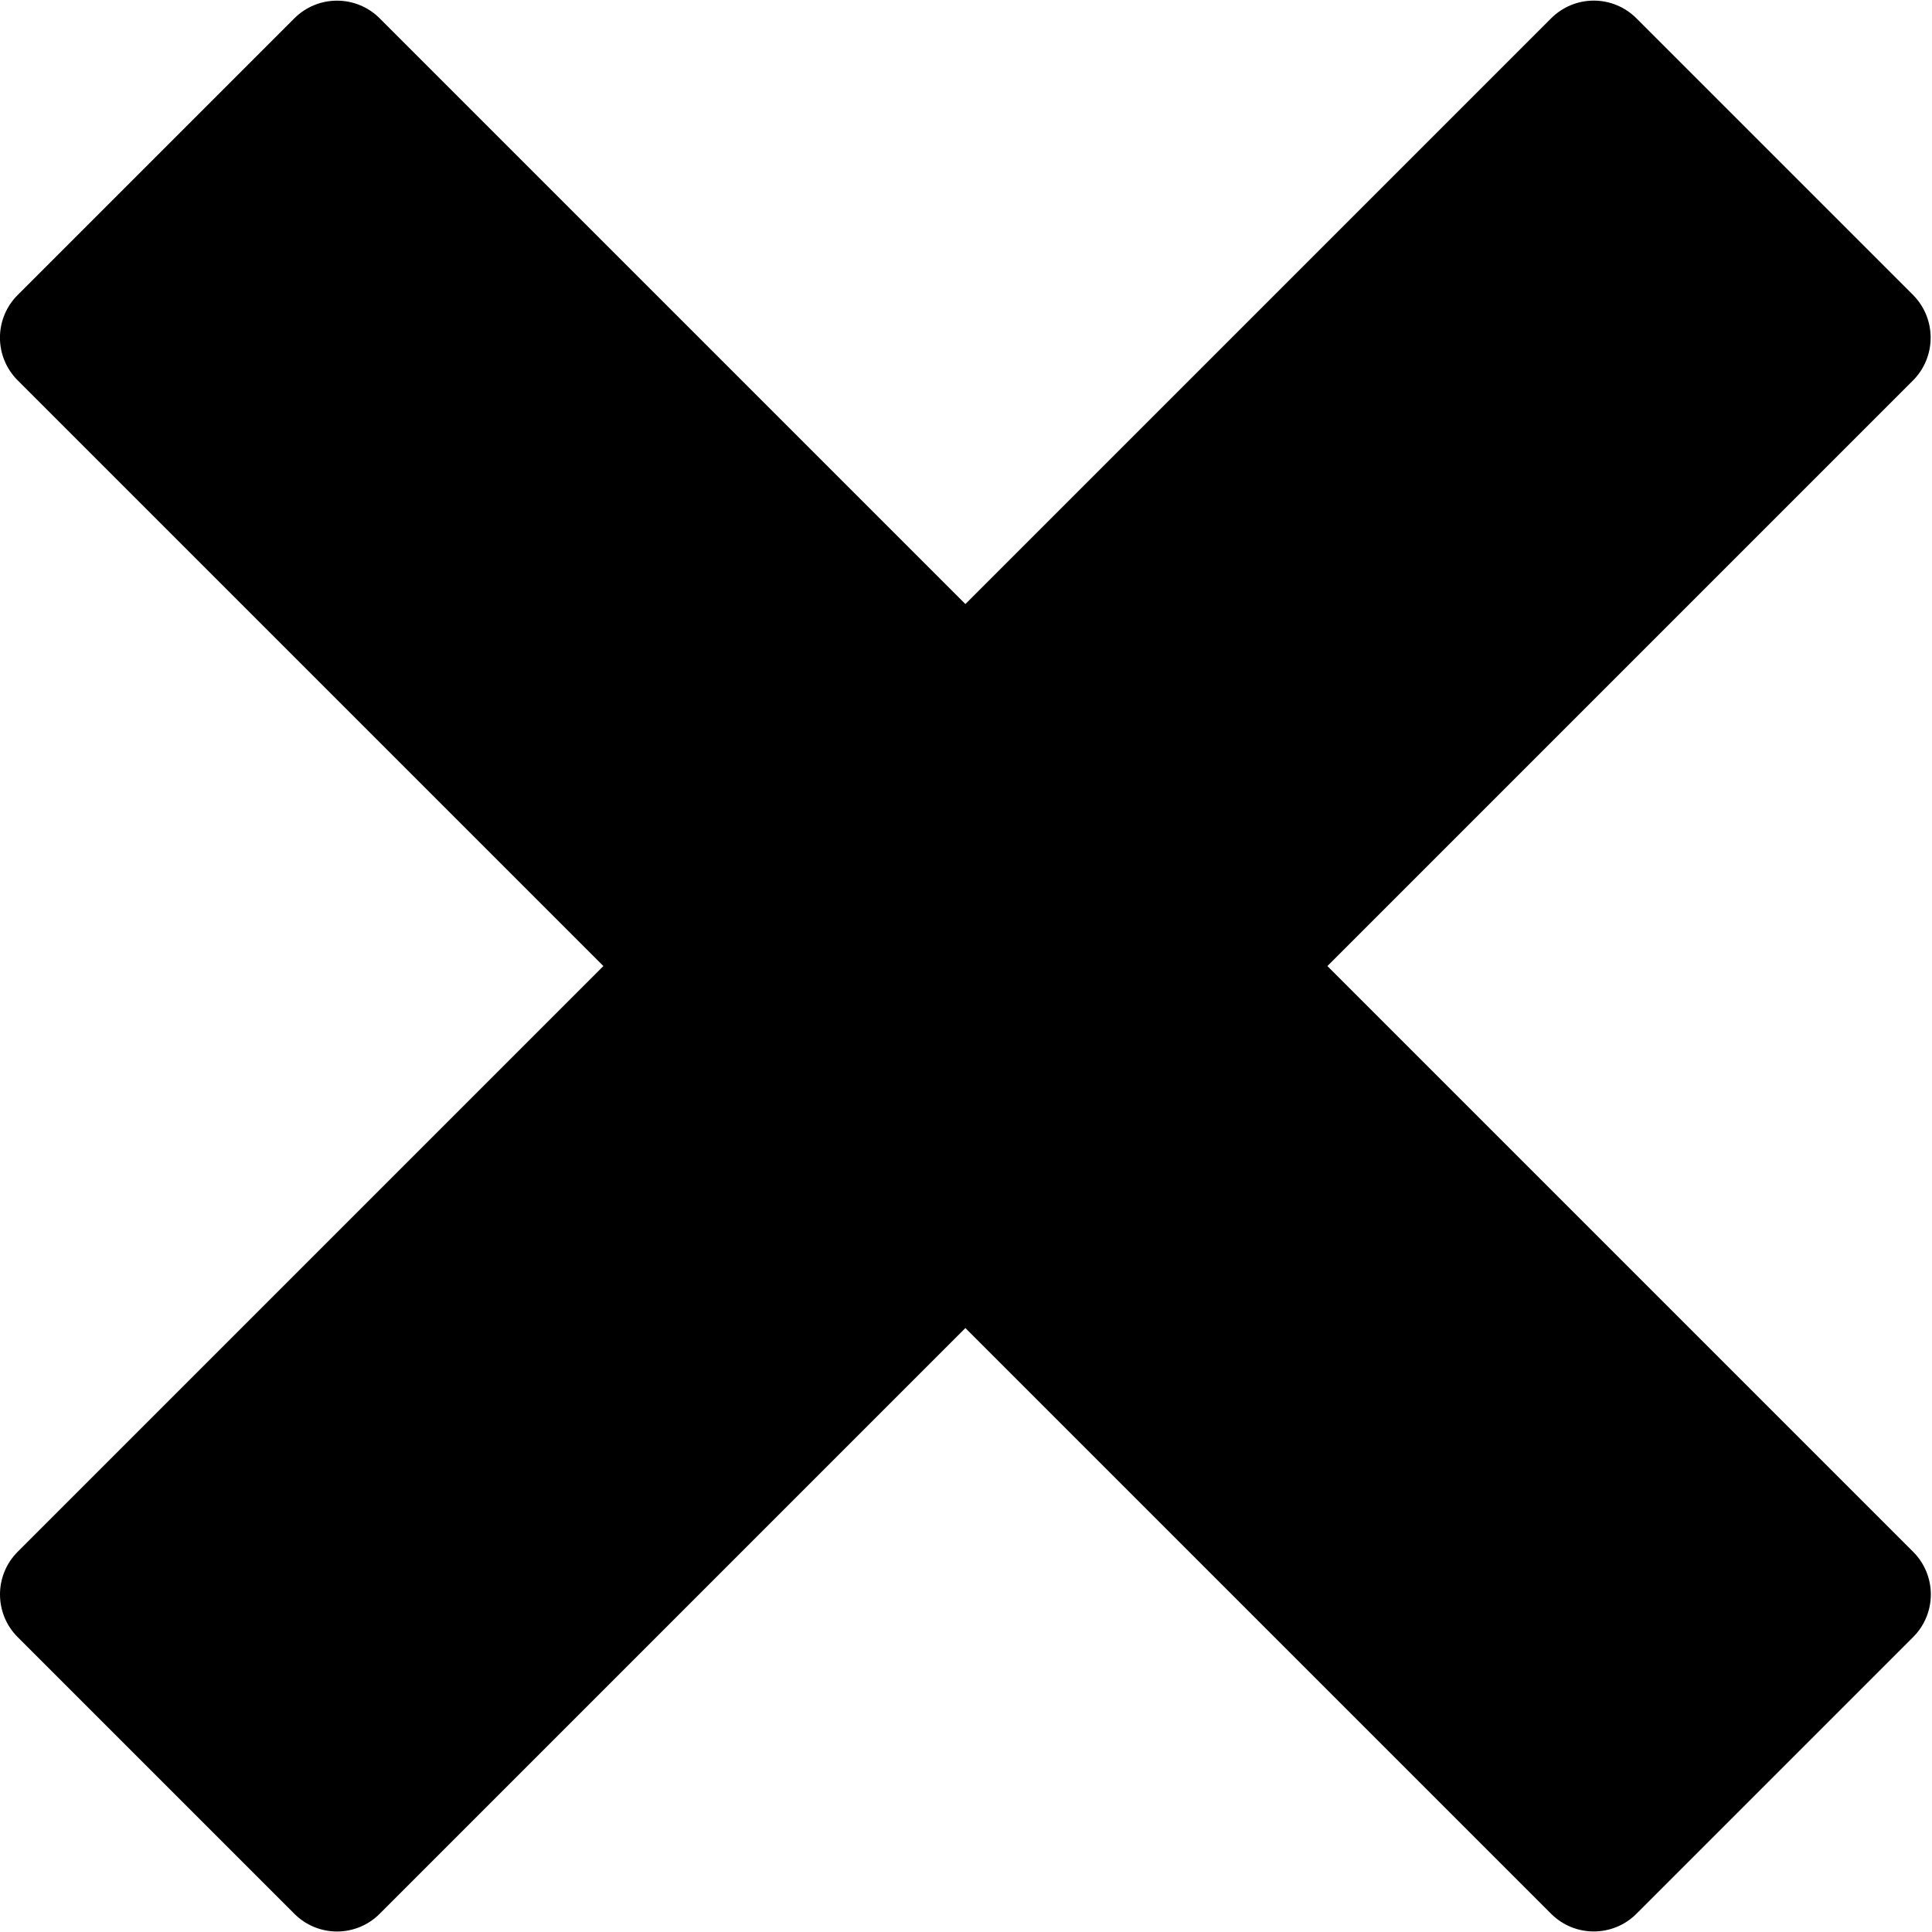
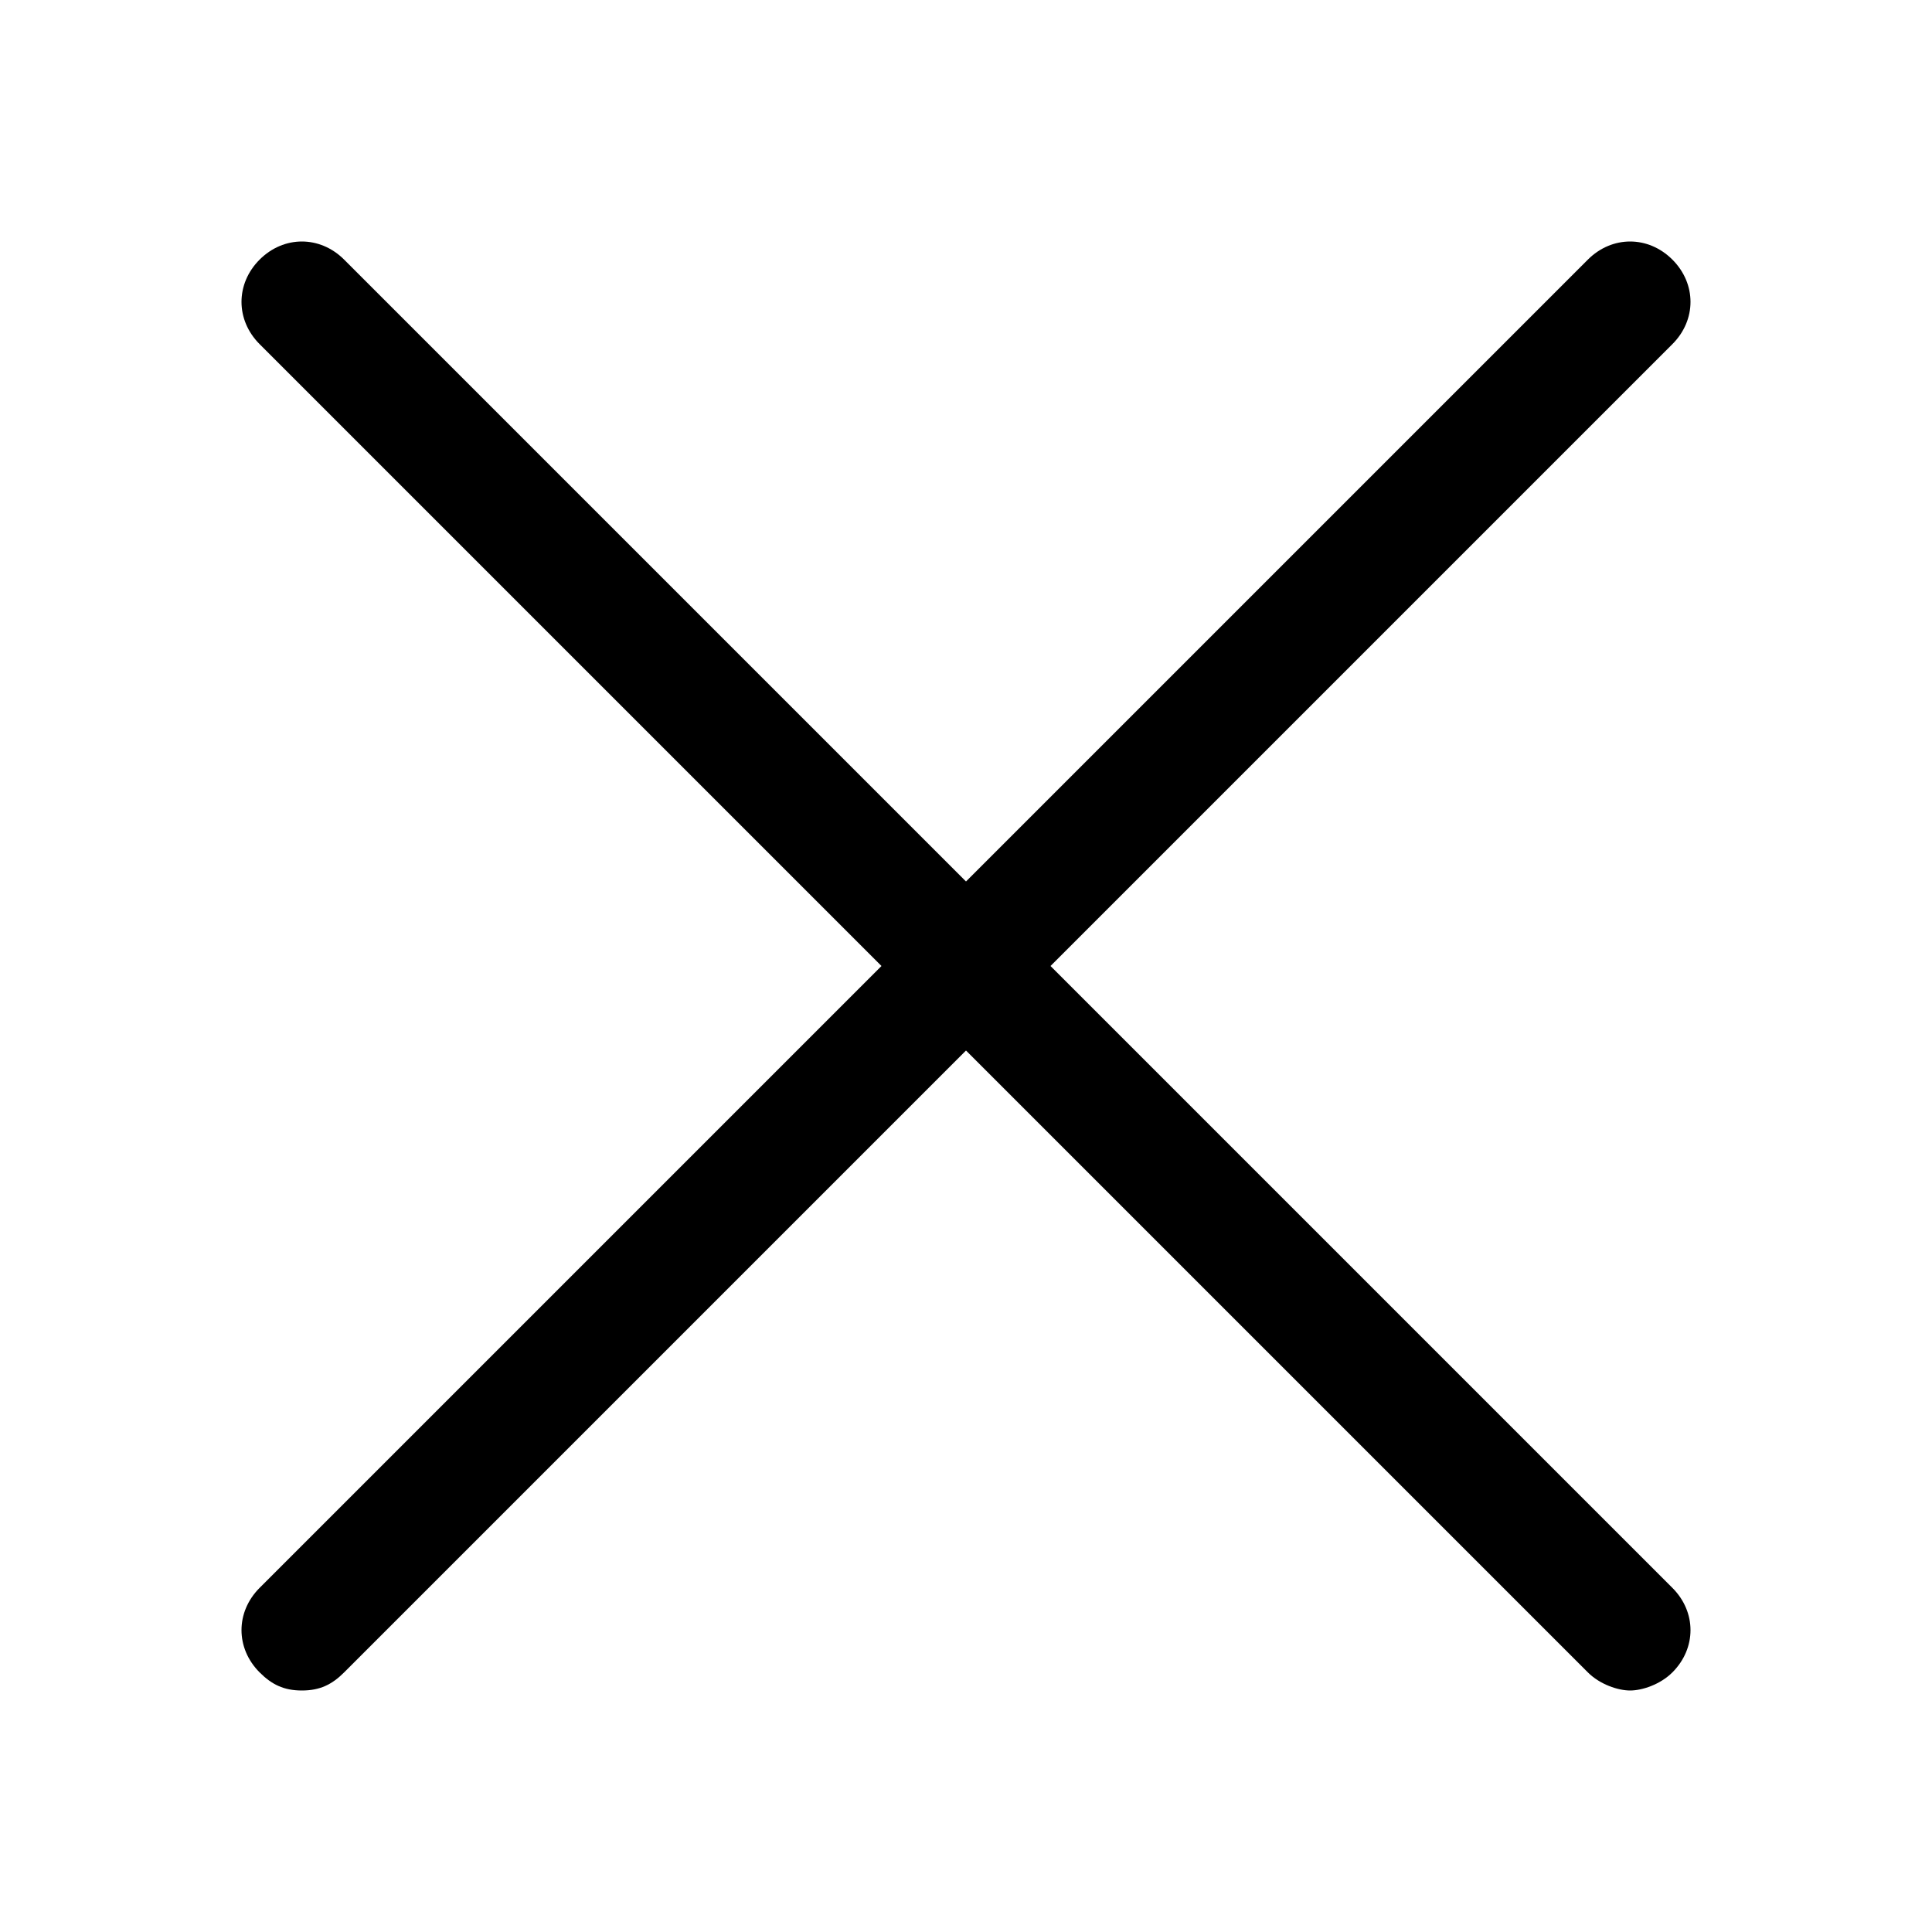
- <svg xmlns="http://www.w3.org/2000/svg" t="1792599884098" class="icon" viewBox="0 0 1024 1024" version="1.1" p-id="4640" width="256" height="256">
-   <path d="M1013.996 822.477L703.55 512.031l310.446-310.446a32.17 32.17 0 0 0 0-45.217L867.343 9.714a31.914 31.914 0 0 0-45.217 0L511.679 320.161 201.233 9.714a31.978 31.978 0 0 0-45.217 0L9.363 156.367a31.914 31.914 0 0 0 0 45.217L319.809 512.031 9.363 822.477a31.978 31.978 0 0 0 0 45.217l146.653 146.653a31.914 31.914 0 0 0 45.217 0L511.679 703.901l310.446 310.446a31.978 31.978 0 0 0 45.217 0l146.653-146.653a31.914 31.914 0 0 0 0-45.217z" p-id="4641" />
+ <svg xmlns="http://www.w3.org/2000/svg" t="1792633850252" class="icon" viewBox="0 0 1024 1024" version="1.1" p-id="7995" width="256" height="256">
+   <path d="M556.8 512 886.4 182.4c12.8-12.8 12.8-32 0-44.8s-32-12.8-44.8 0L512 467.2 182.4 137.6c-12.8-12.8-32-12.8-44.8 0s-12.8 32 0 44.8L467.2 512 137.6 841.6c-12.8 12.8-12.8 32 0 44.8C144 892.8 150.4 896 160 896s16-3.2 22.4-9.6L512 556.8l329.6 329.6c6.4 6.4 16 9.6 22.4 9.6s16-3.2 22.4-9.6c12.8-12.8 12.8-32 0-44.8L556.8 512z" p-id="7996" />
</svg>
